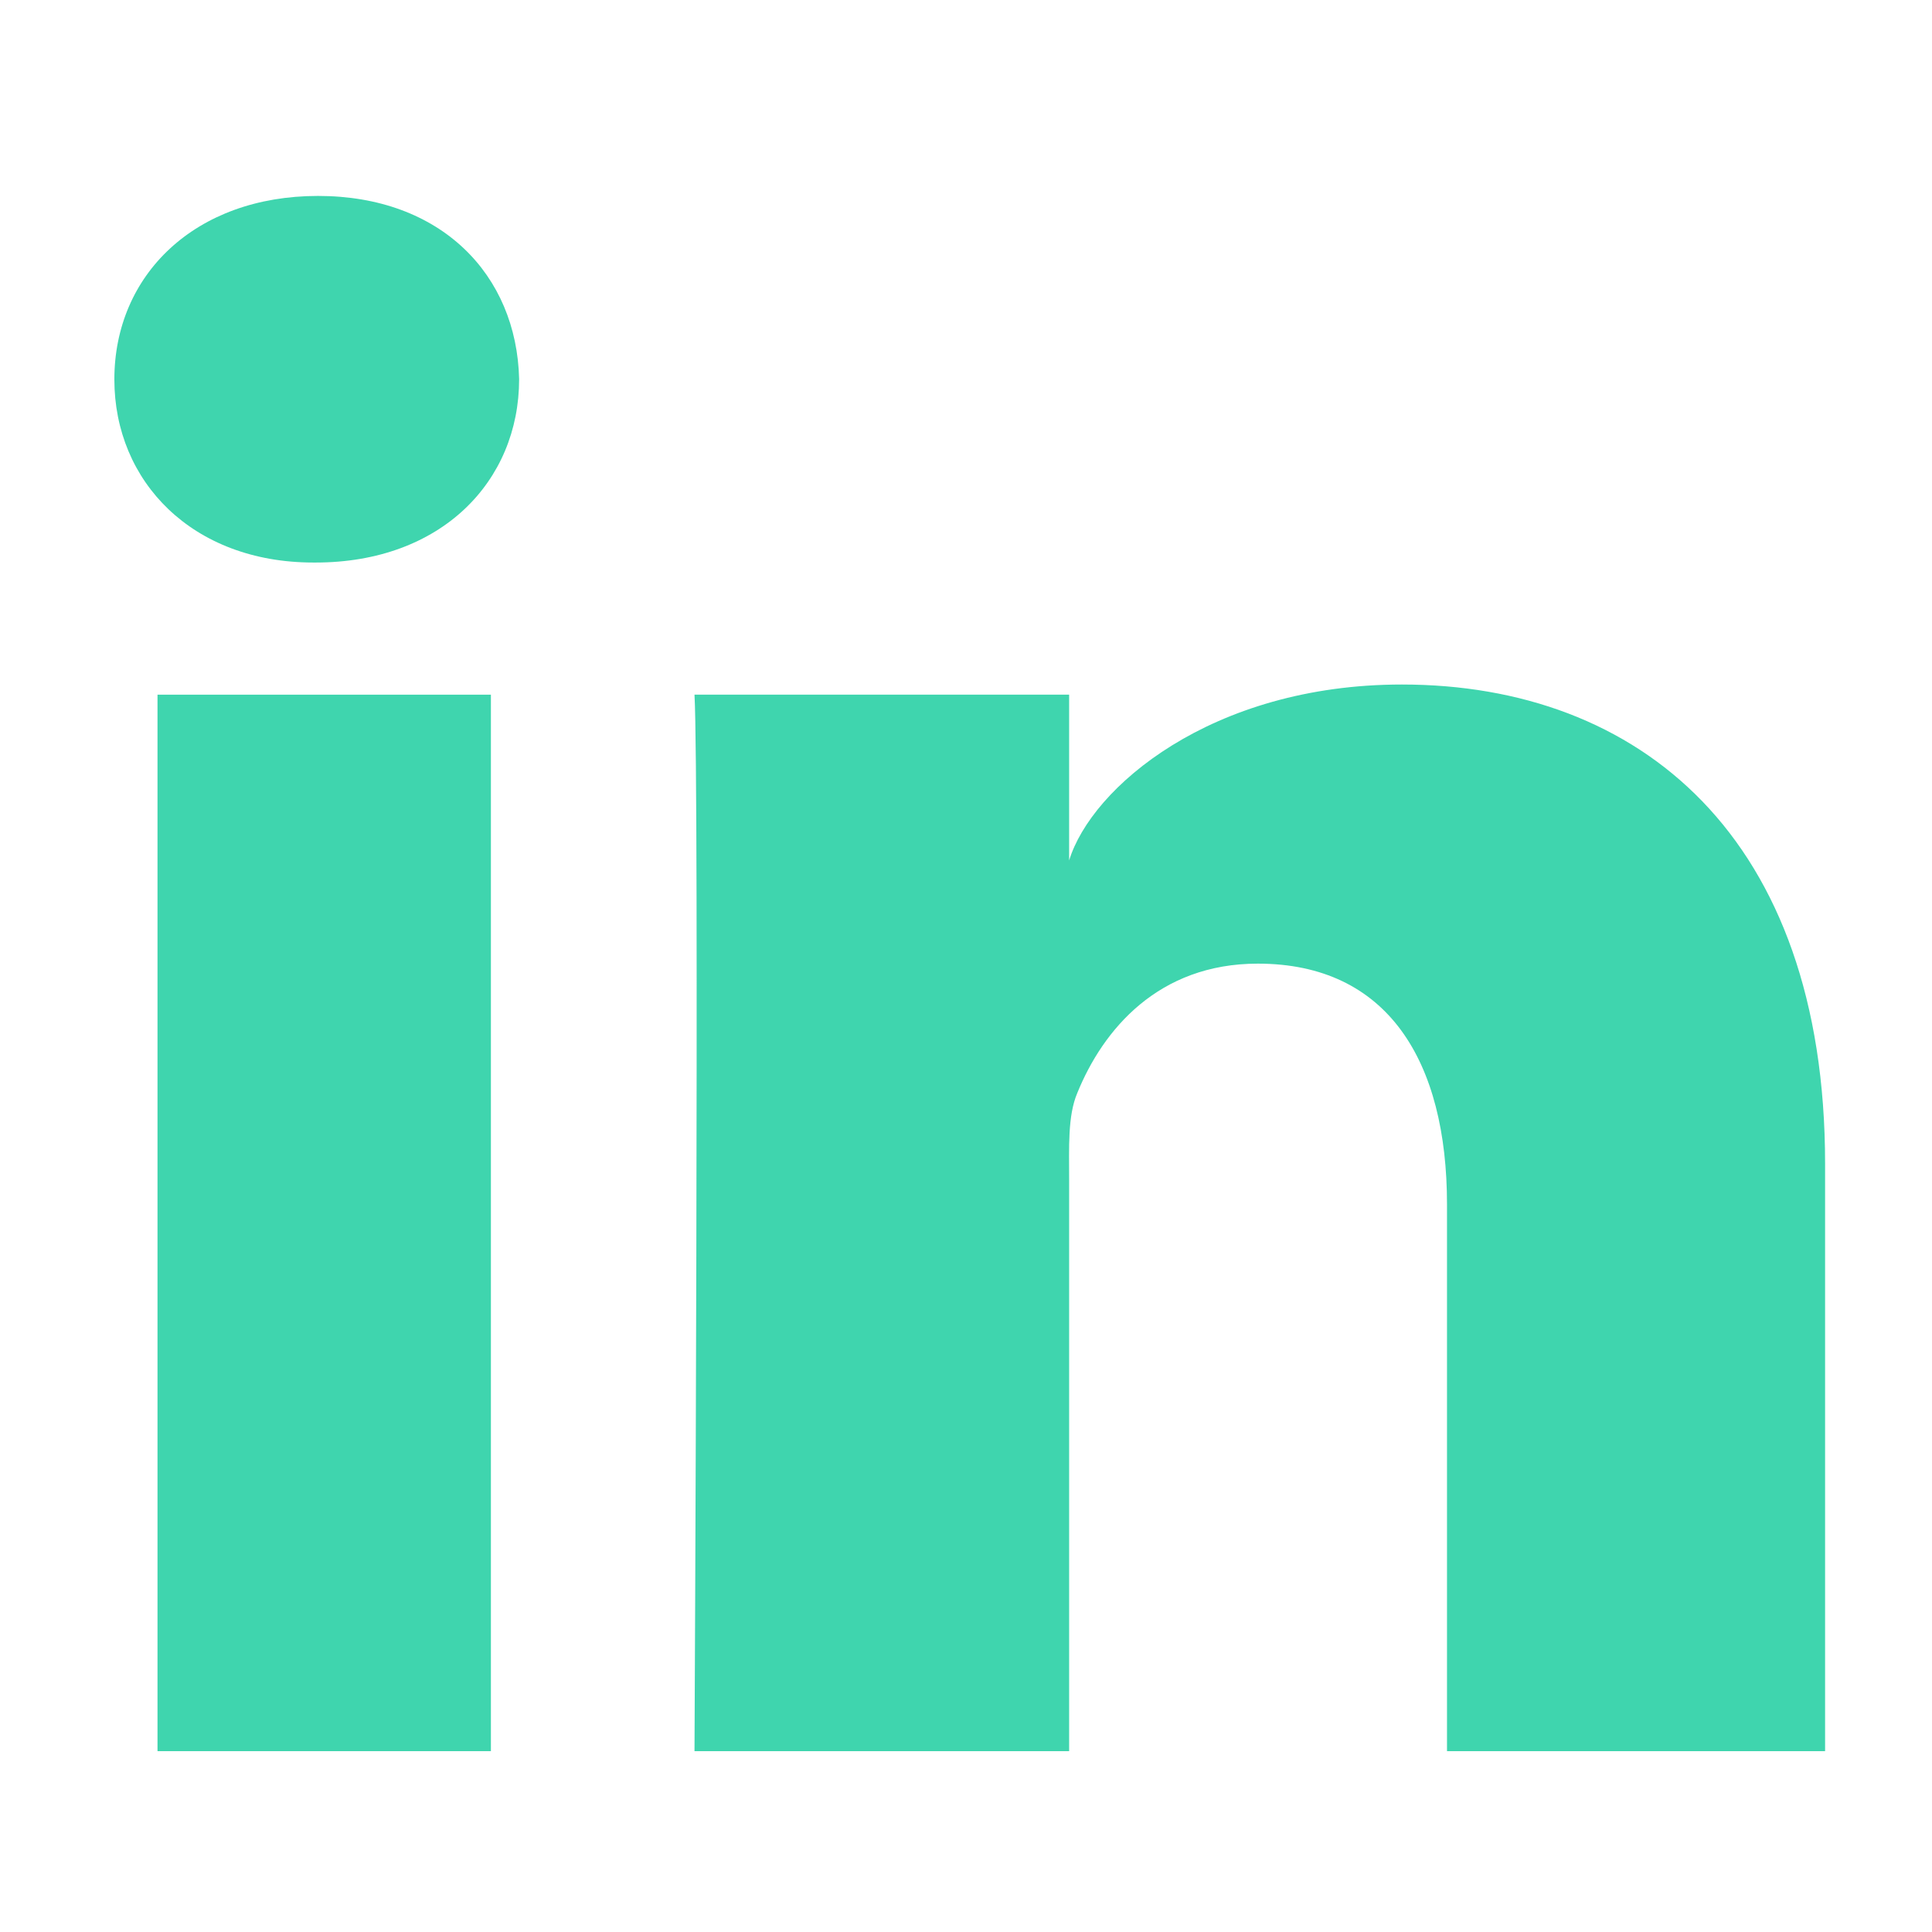
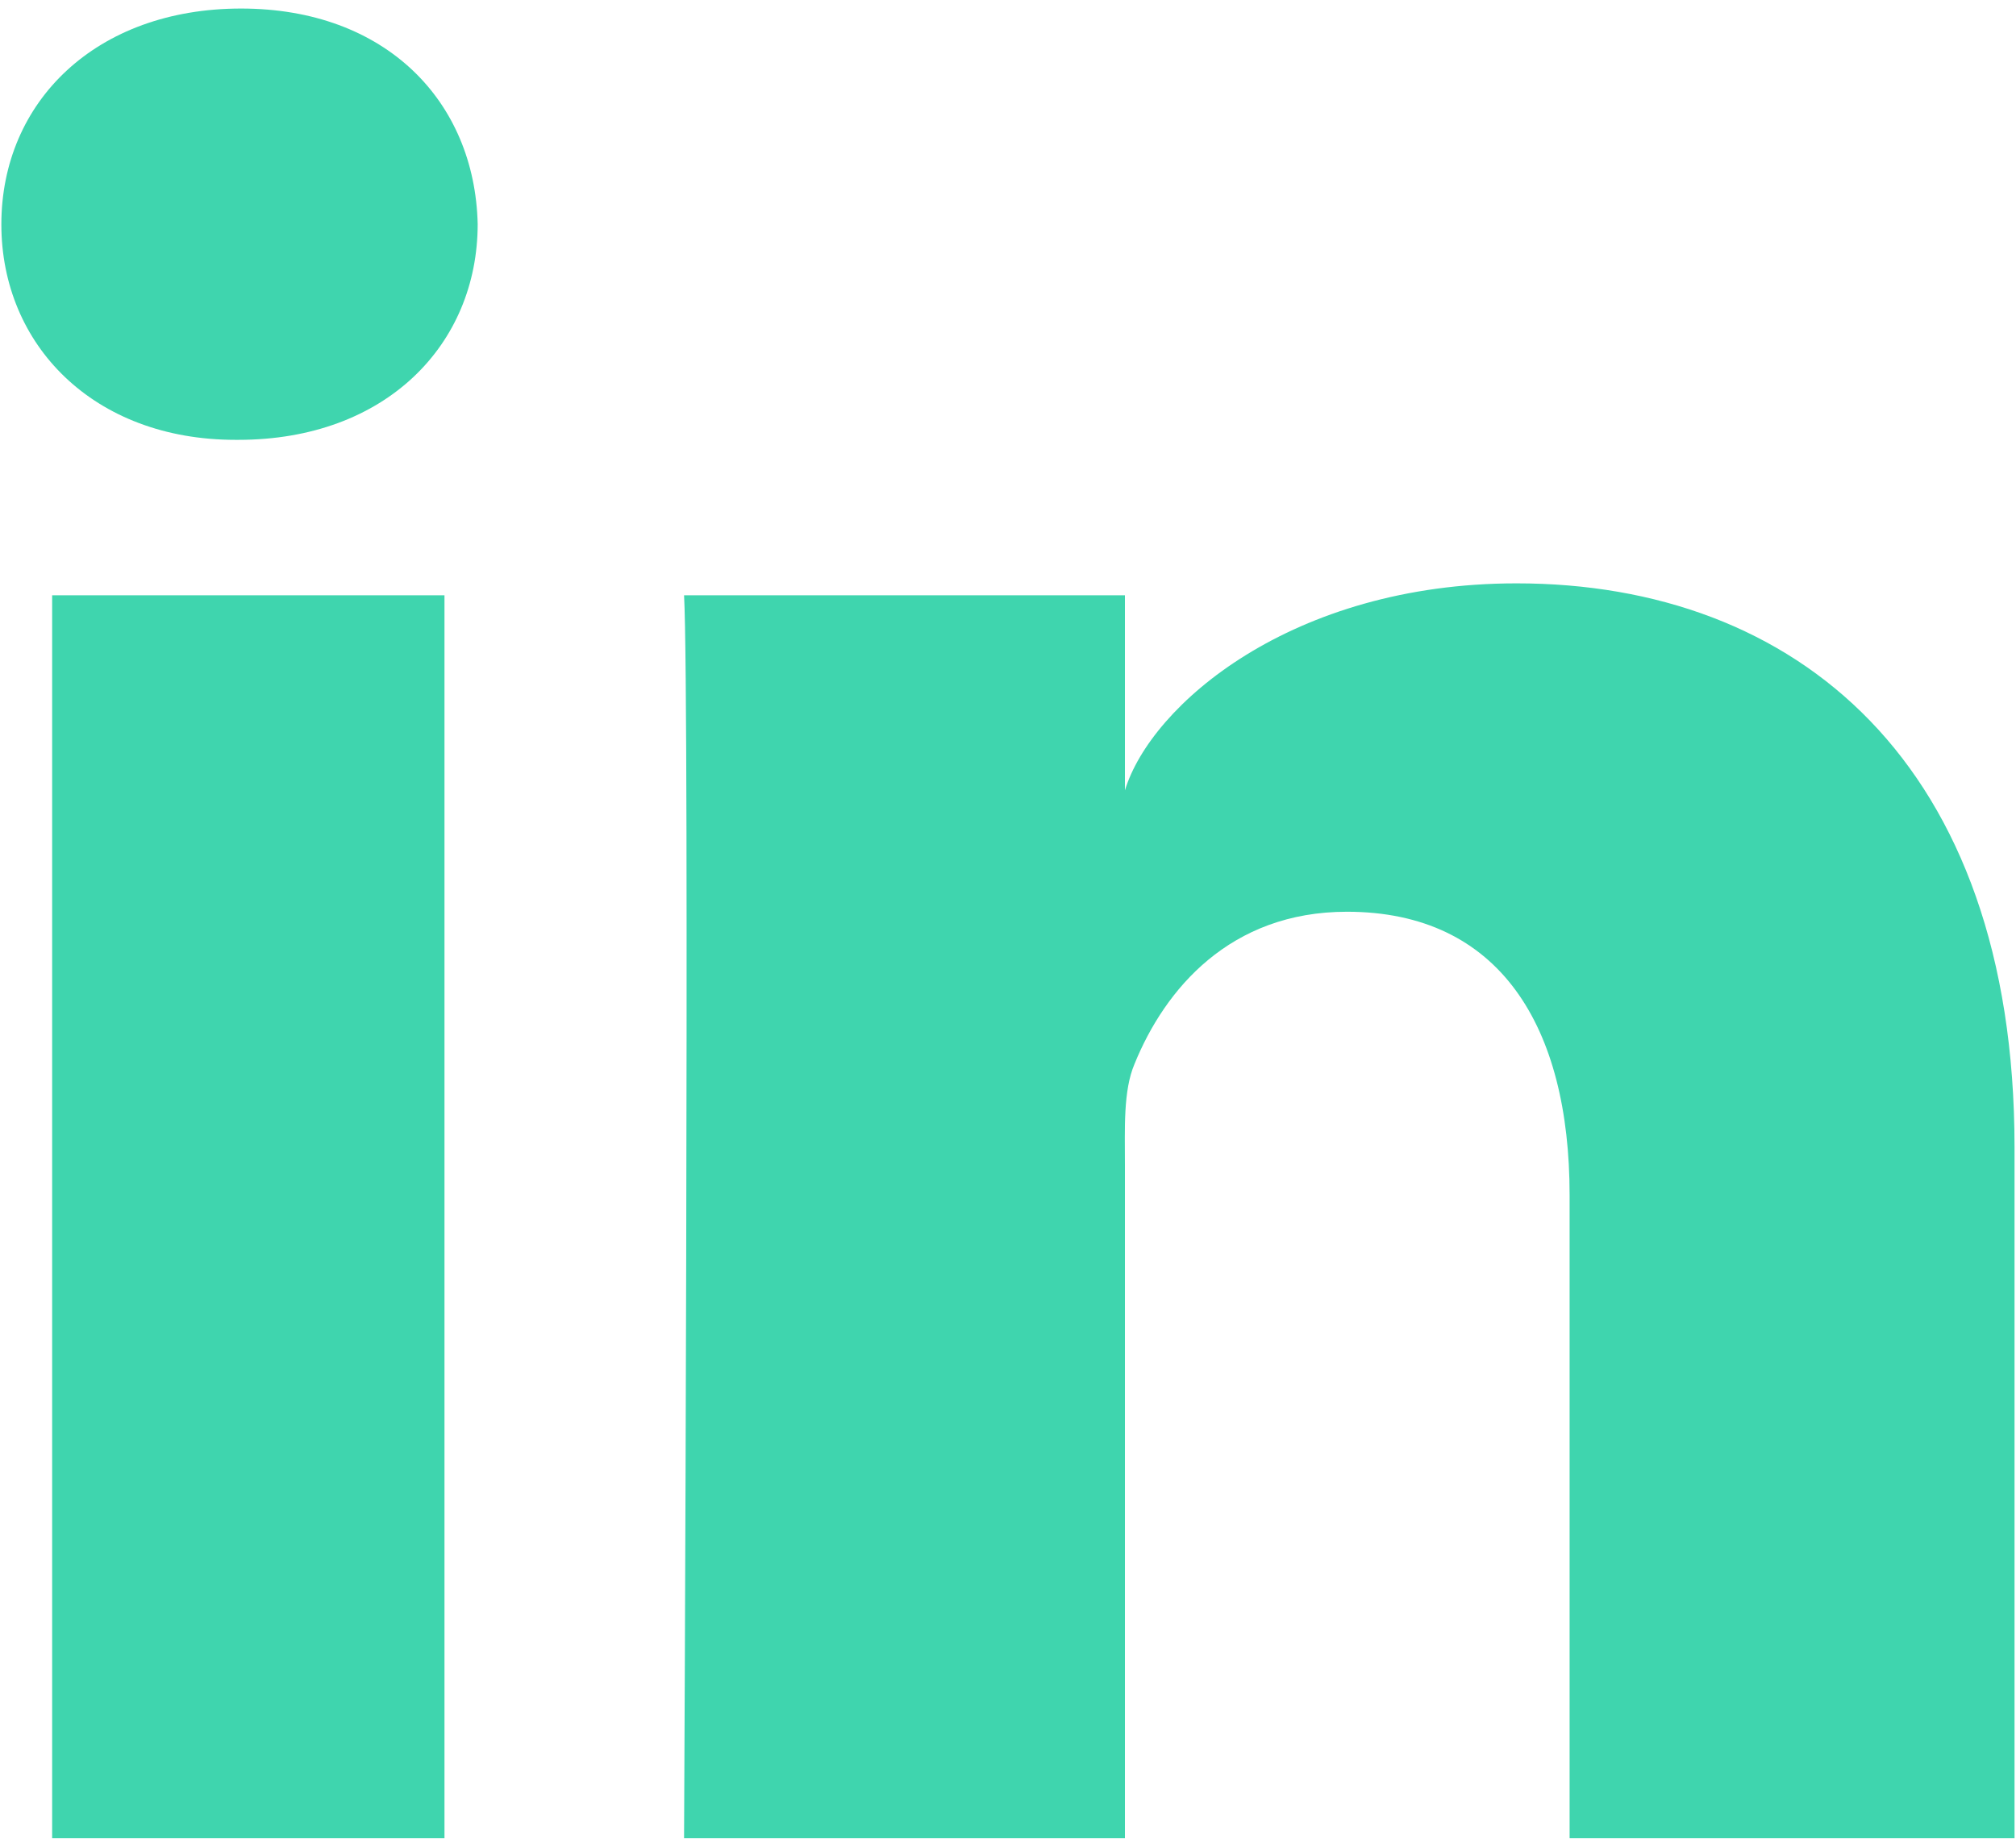
- <svg xmlns="http://www.w3.org/2000/svg" version="1.1" id="Layer_1" x="0px" y="0px" width="256px" height="256px" viewBox="0 0 256 256" enable-background="new 0 0 256 256" xml:space="preserve">
-   <g>
-     <rect x="20.871" y="92.048" fill="#3FD5AE" width="44.176" height="139.989" />
-     <path fill="#3FD5AE" d="M185.765,90.702c-25.312,0-41.17,13.708-44.099,23.313v-21.97H92.025c0.645,11.664,0,139.994,0,139.994   h49.641v-75.754c0-4.212-0.204-8.418,1.074-11.44c3.414-8.421,10.748-17.158,23.923-17.158c17.233,0,25.073,12.948,25.073,31.907   v72.445h50.098v-77.845C241.834,110.837,217.167,90.702,185.765,90.702" />
-     <path fill="#3FD5AE" d="M42.143,25.962c-16.316,0-26.99,10.478-26.99,24.309c0,13.562,10.369,24.267,26.359,24.267h0.326   c16.61,0,26.949-10.741,26.949-24.309C68.466,36.416,58.447,25.962,42.143,25.962" />
+ <svg xmlns="http://www.w3.org/2000/svg" width="227px" height="208px" viewBox="0 0 227 208" version="1.1">
+   <g id="Page-1" stroke="none" stroke-width="1" fill="none" fill-rule="evenodd">
+     <g id="i-linkedin" fill="#3FD5AE" fill-rule="nonzero">
+       <path d="M170.765,65.702 C202.167,65.702 226.834,85.837 226.834,129.194 L226.834,129.194 L226.834,207.039 L176.736,207.039 L176.736,134.594 C176.736,115.635 168.896,102.687 151.663,102.687 C138.488,102.687 131.154,111.424 127.74,119.845 C126.462,122.867 126.666,127.073 126.666,131.285 L126.666,131.285 L126.666,207.039 L77.025,207.039 C77.025,207.039 77.67,78.709 77.025,67.045 L77.025,67.045 L126.666,67.045 L126.666,89.015 C129.595,79.41 145.453,65.702 170.765,65.702 Z M50.047,67.048 L50.047,207.037 L5.871,207.037 L5.871,67.048 L50.047,67.048 Z M27.143,0.962 C43.447,0.962 53.466,11.416 53.787,25.229 C53.787,38.797 43.448,49.538 26.838,49.538 L26.838,49.538 L26.512,49.538 C10.522,49.538 0.153,38.833 0.153,25.271 C0.153,11.44 10.827,0.962 27.143,0.962 Z" id="Rectangle-2" />
+     </g>
  </g>
</svg>
